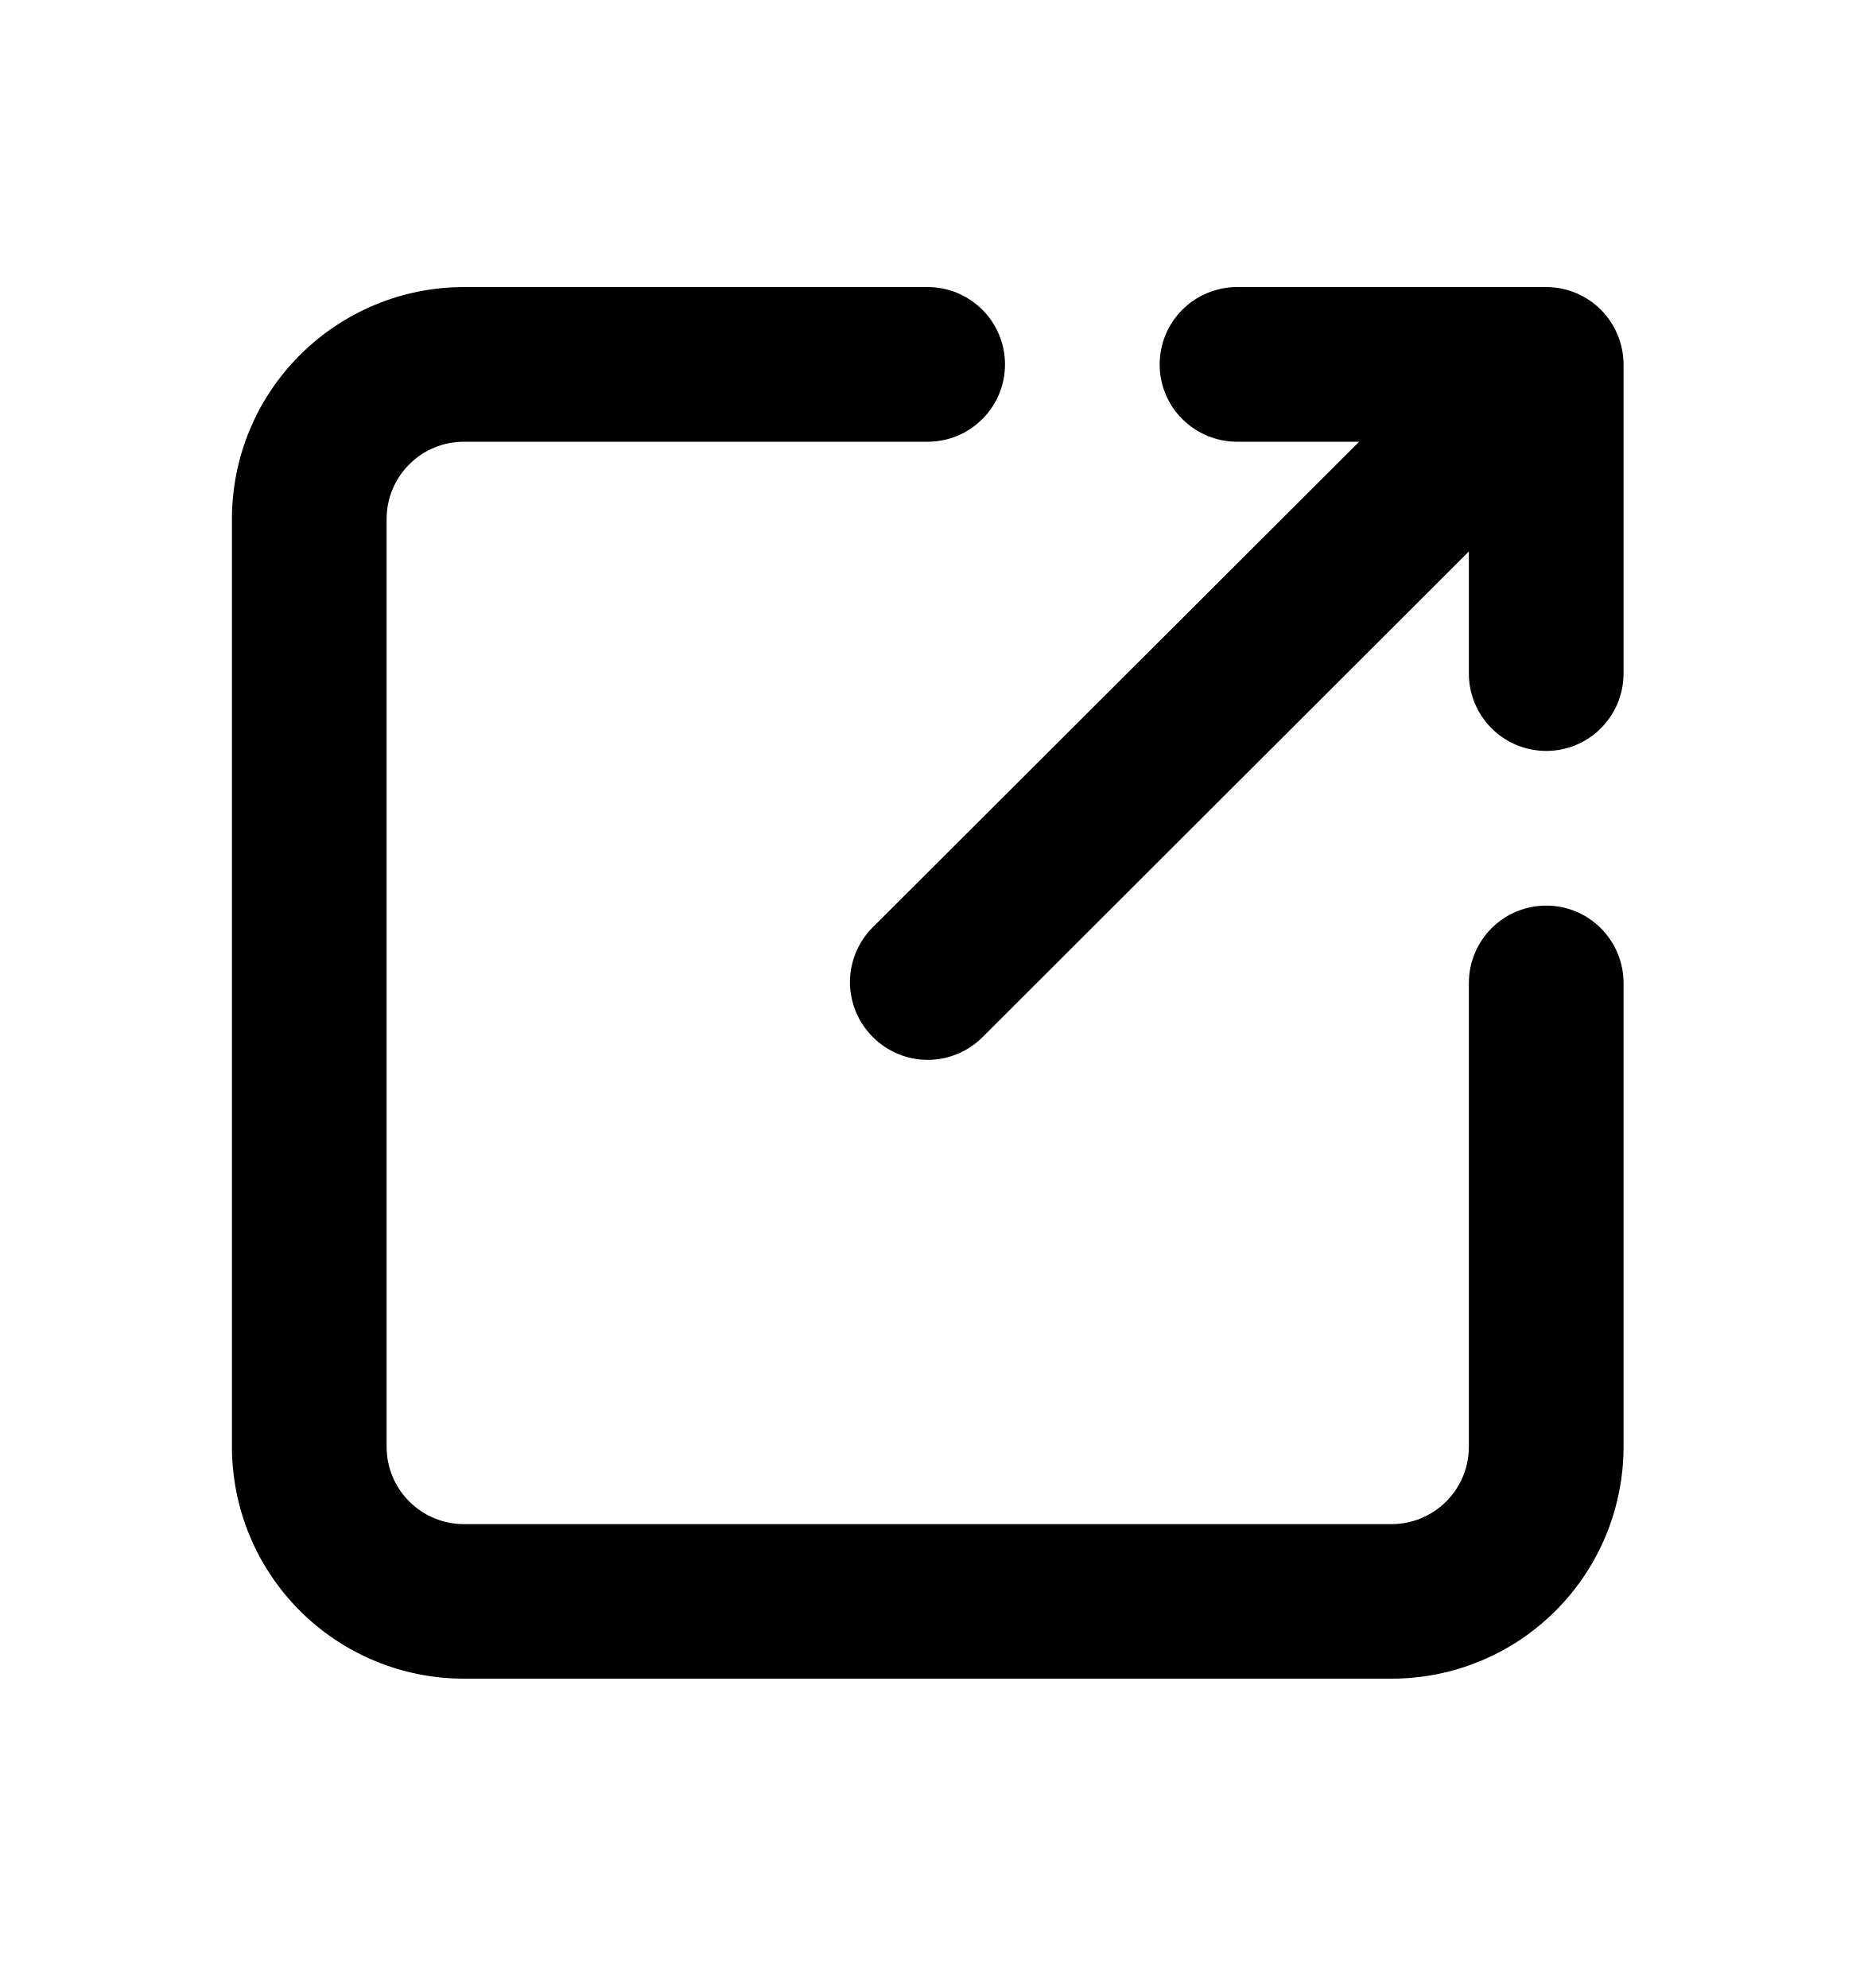
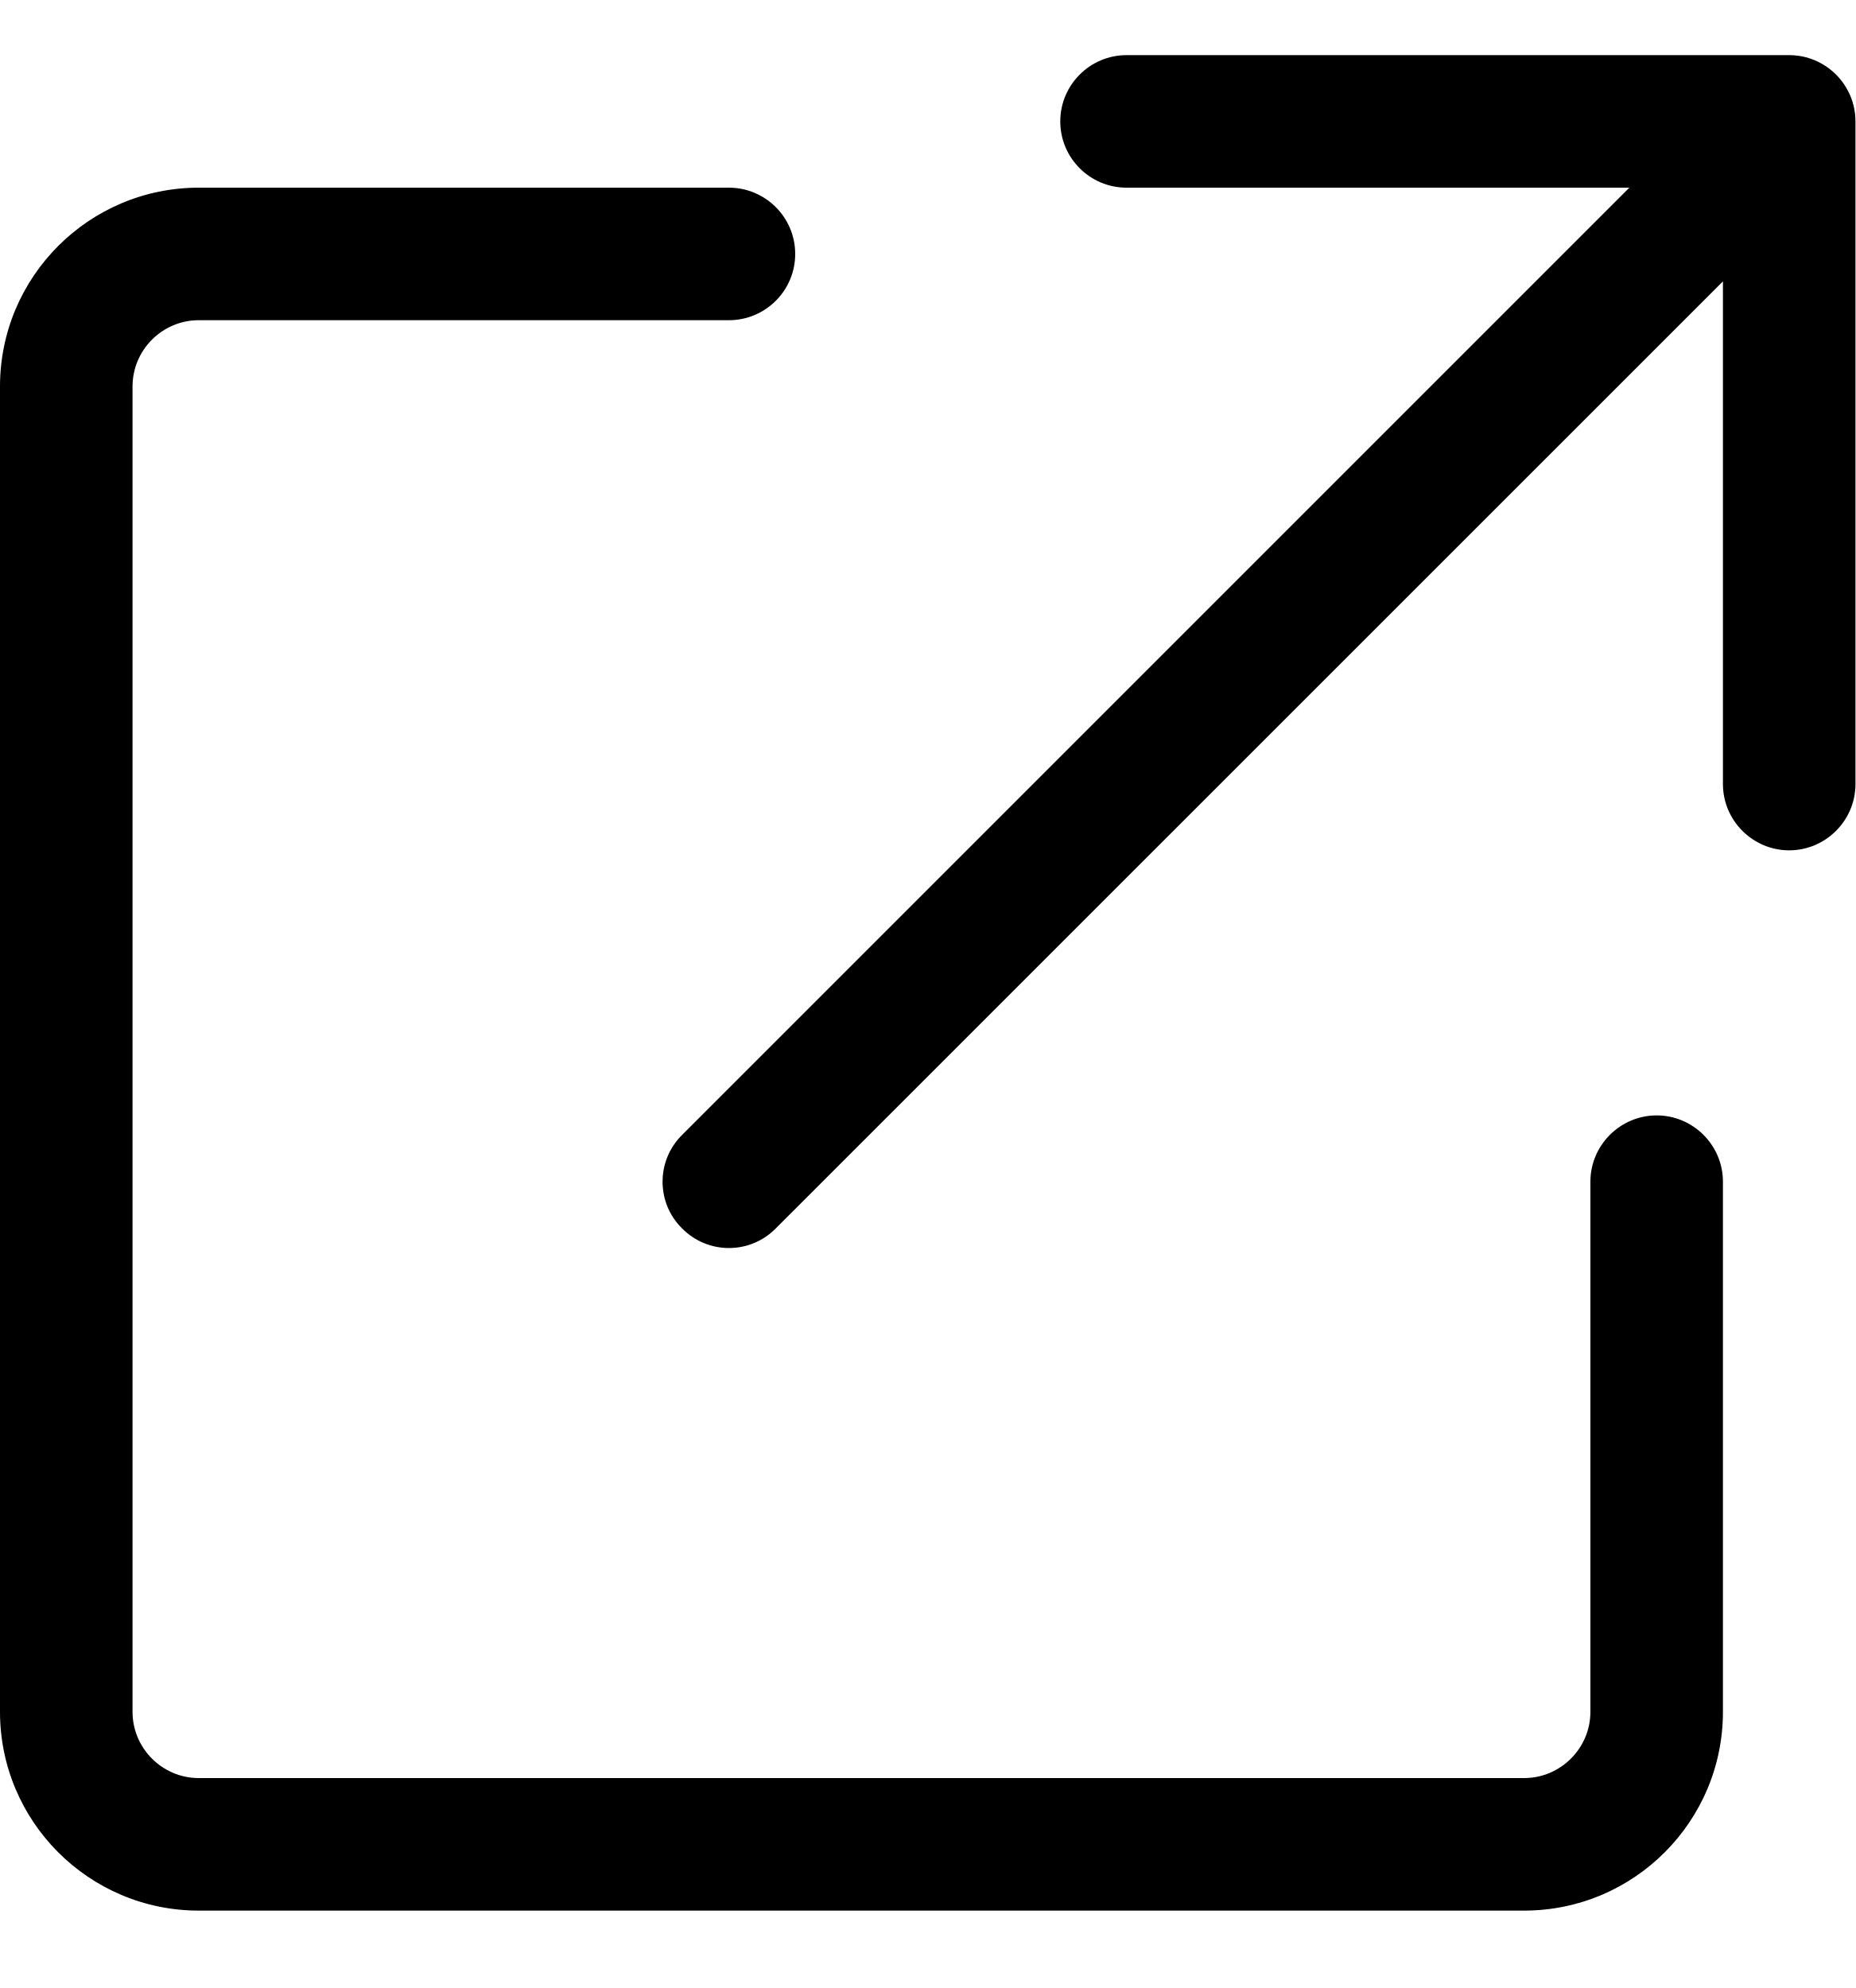
<svg xmlns="http://www.w3.org/2000/svg" width="14" height="15" viewBox="0 0 14 15" fill="none">
-   <path d="M11.667 6.833C11.512 6.833 11.364 6.894 11.254 7.004C11.145 7.113 11.083 7.262 11.083 7.416V10.916C11.083 11.071 11.022 11.219 10.912 11.329C10.803 11.438 10.655 11.5 10.5 11.5H3.5C3.345 11.5 3.197 11.438 3.088 11.329C2.978 11.219 2.917 11.071 2.917 10.916V3.916C2.917 3.762 2.978 3.613 3.088 3.504C3.197 3.394 3.345 3.333 3.5 3.333H7C7.155 3.333 7.303 3.271 7.412 3.162C7.522 3.053 7.583 2.904 7.583 2.75C7.583 2.595 7.522 2.447 7.412 2.337C7.303 2.228 7.155 2.166 7 2.166H3.5C3.036 2.166 2.591 2.351 2.263 2.679C1.934 3.007 1.75 3.452 1.75 3.916V10.916C1.75 11.38 1.934 11.825 2.263 12.154C2.591 12.482 3.036 12.666 3.5 12.666H10.5C10.964 12.666 11.409 12.482 11.737 12.154C12.066 11.825 12.25 11.38 12.25 10.916V7.416C12.25 7.262 12.188 7.113 12.079 7.004C11.97 6.894 11.821 6.833 11.667 6.833Z" fill="black" />
-   <path d="M9.333 3.333H10.255L6.586 6.996C6.531 7.05 6.488 7.115 6.458 7.186C6.429 7.257 6.413 7.333 6.413 7.41C6.413 7.487 6.429 7.564 6.458 7.635C6.488 7.706 6.531 7.77 6.586 7.825C6.64 7.879 6.705 7.923 6.776 7.952C6.847 7.982 6.923 7.997 7 7.997C7.077 7.997 7.153 7.982 7.224 7.952C7.295 7.923 7.36 7.879 7.414 7.825L11.083 4.161V5.083C11.083 5.238 11.145 5.386 11.254 5.495C11.364 5.605 11.512 5.666 11.667 5.666C11.821 5.666 11.97 5.605 12.079 5.495C12.188 5.386 12.25 5.238 12.25 5.083V2.75C12.25 2.595 12.188 2.447 12.079 2.337C11.97 2.228 11.821 2.166 11.667 2.166H9.333C9.179 2.166 9.03 2.228 8.921 2.337C8.811 2.447 8.75 2.595 8.75 2.75C8.75 2.904 8.811 3.053 8.921 3.162C9.03 3.271 9.179 3.333 9.333 3.333Z" fill="black" />
+   <path d="M8.5 1.416C8.225 1.416 8 1.193 8 0.916C8 0.64 8.225 0.416 8.5 0.416H13.5C13.775 0.416 14 0.64 14 0.916V5.916C14 6.191 13.775 6.416 13.5 6.416C13.225 6.416 13 6.191 13 5.916V2.123L5.853 9.269C5.659 9.466 5.341 9.466 5.147 9.269C4.95 9.076 4.95 8.757 5.147 8.563L12.294 1.416H8.5ZM0 2.916C0 2.088 0.672 1.416 1.5 1.416H5.5C5.775 1.416 6 1.64 6 1.916C6 2.193 5.775 2.416 5.5 2.416H1.5C1.224 2.416 1 2.641 1 2.916V12.916C1 13.191 1.224 13.416 1.5 13.416H11.5C11.775 13.416 12 13.191 12 12.916V8.916C12 8.641 12.225 8.416 12.5 8.416C12.775 8.416 13 8.641 13 8.916V12.916C13 13.744 12.328 14.416 11.5 14.416H1.5C0.672 14.416 0 13.744 0 12.916V2.916Z" fill="black" />
</svg>
